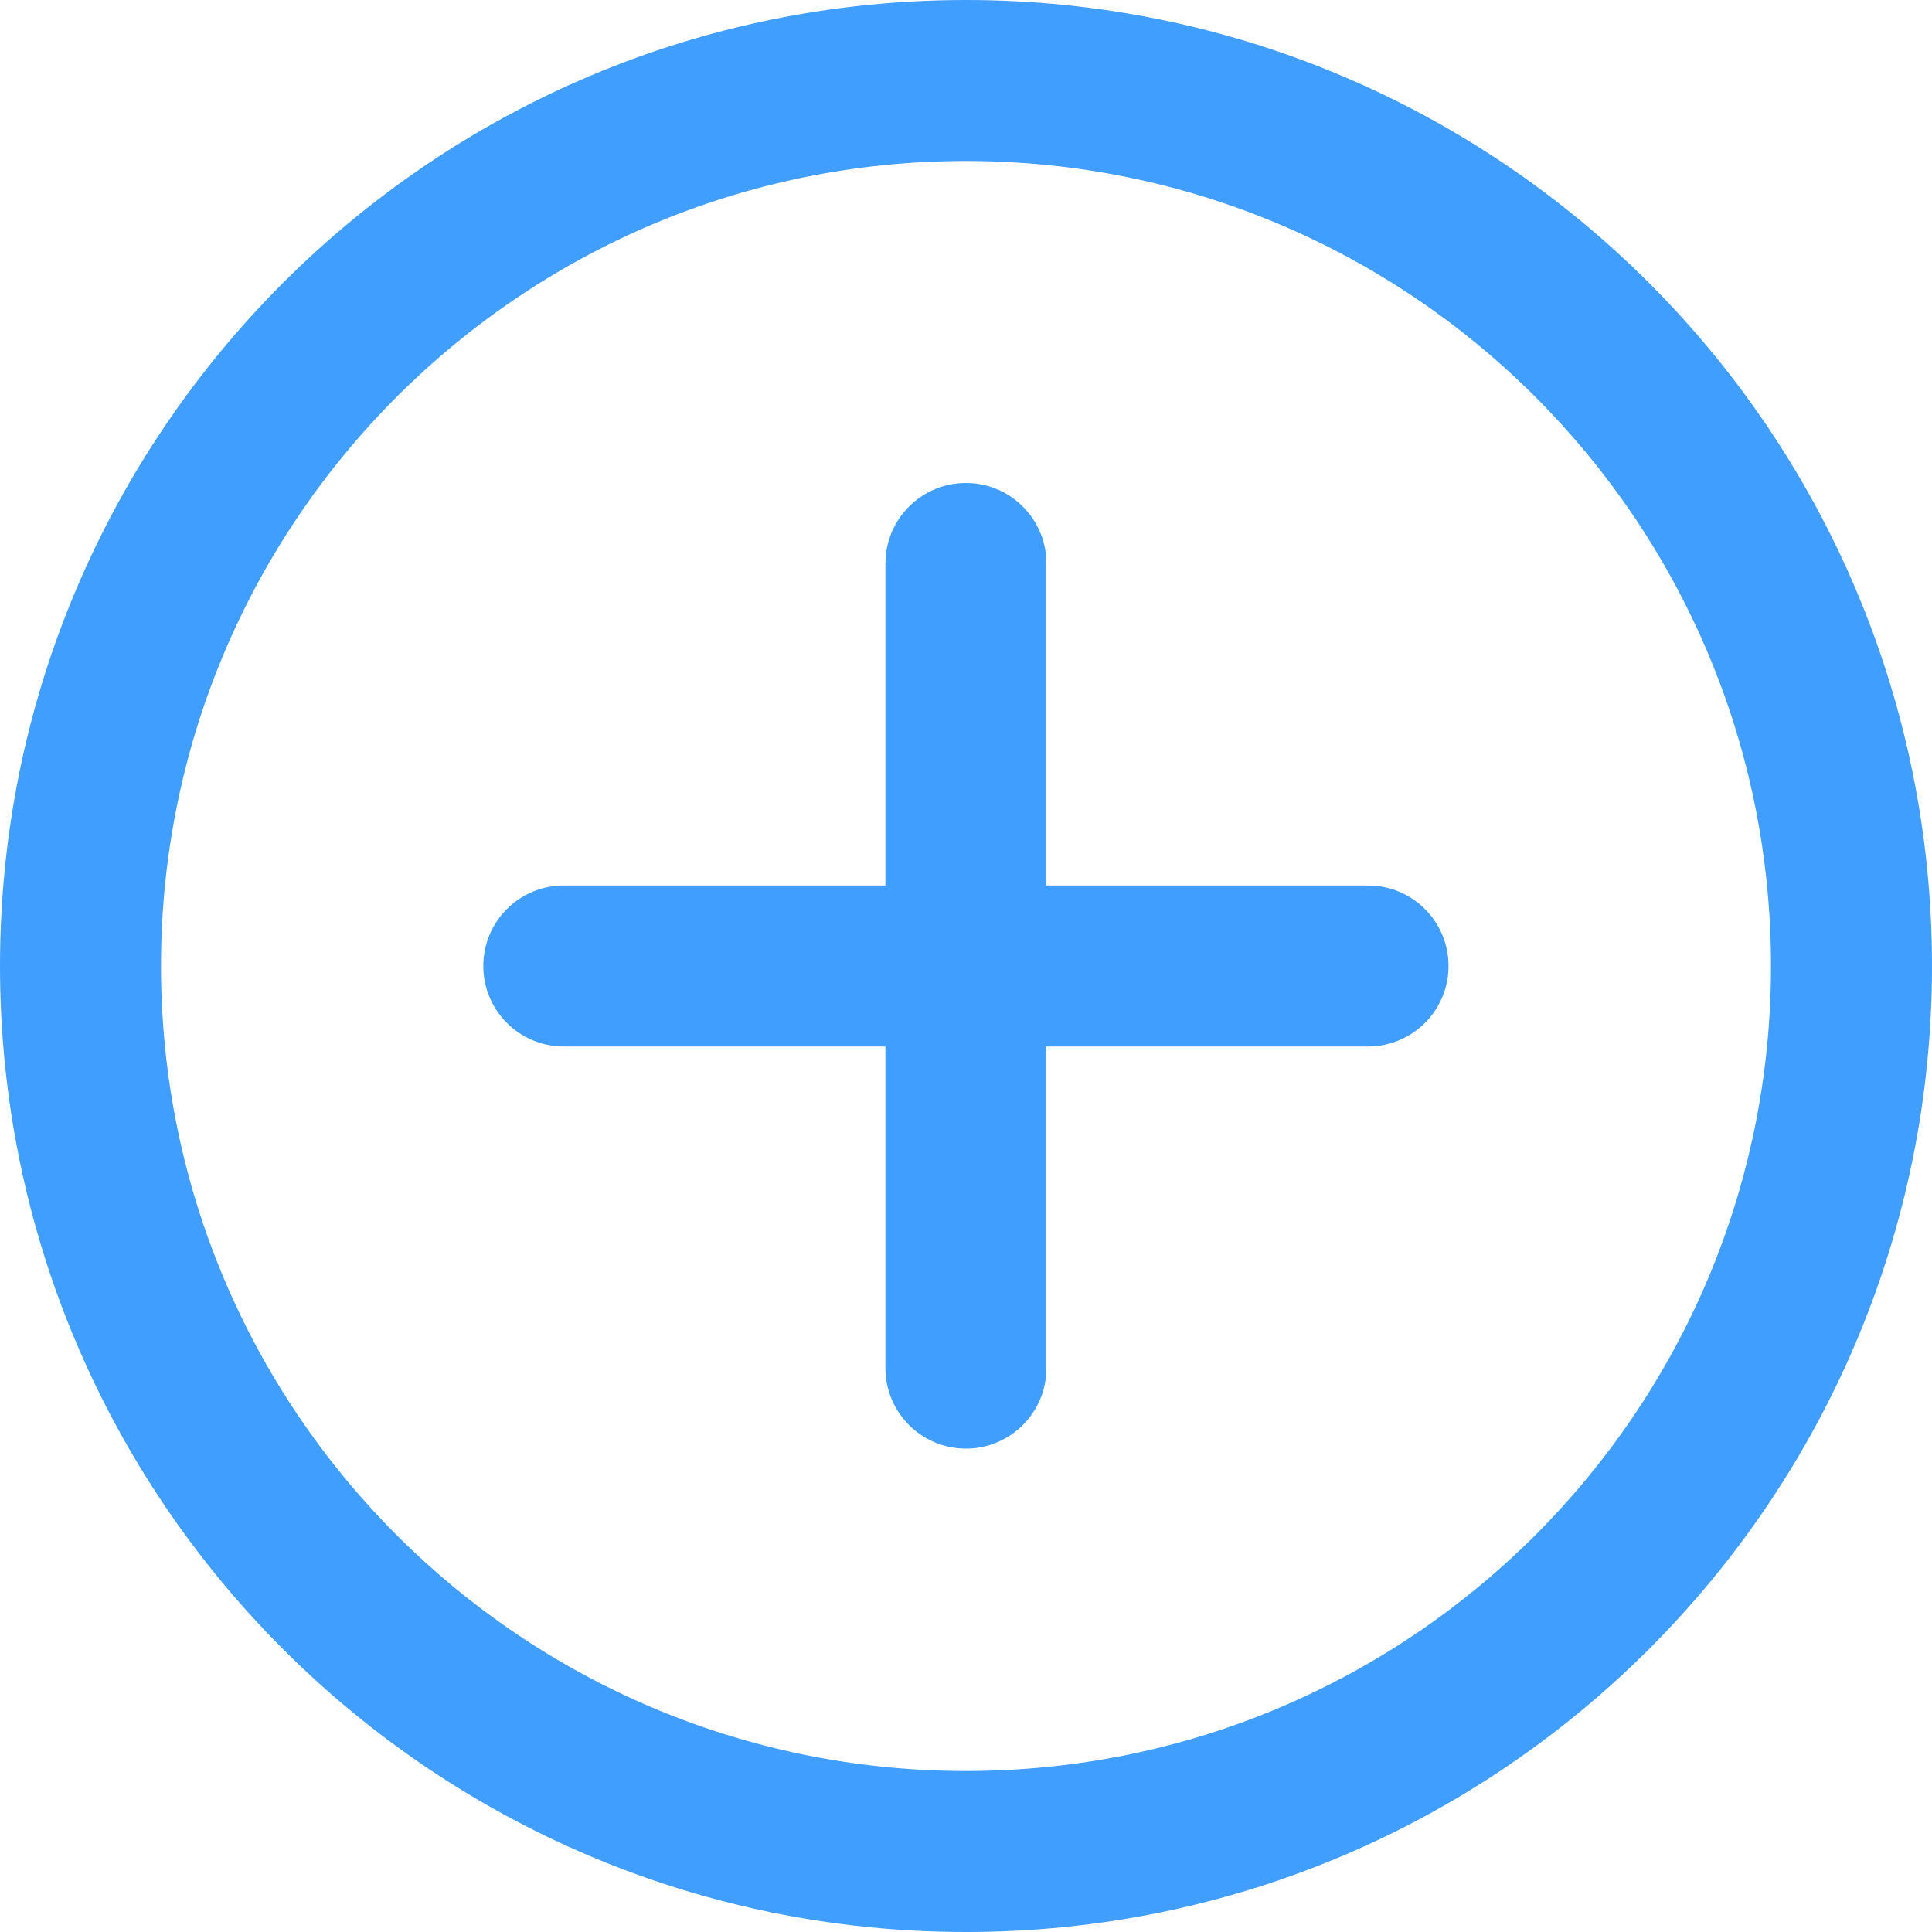
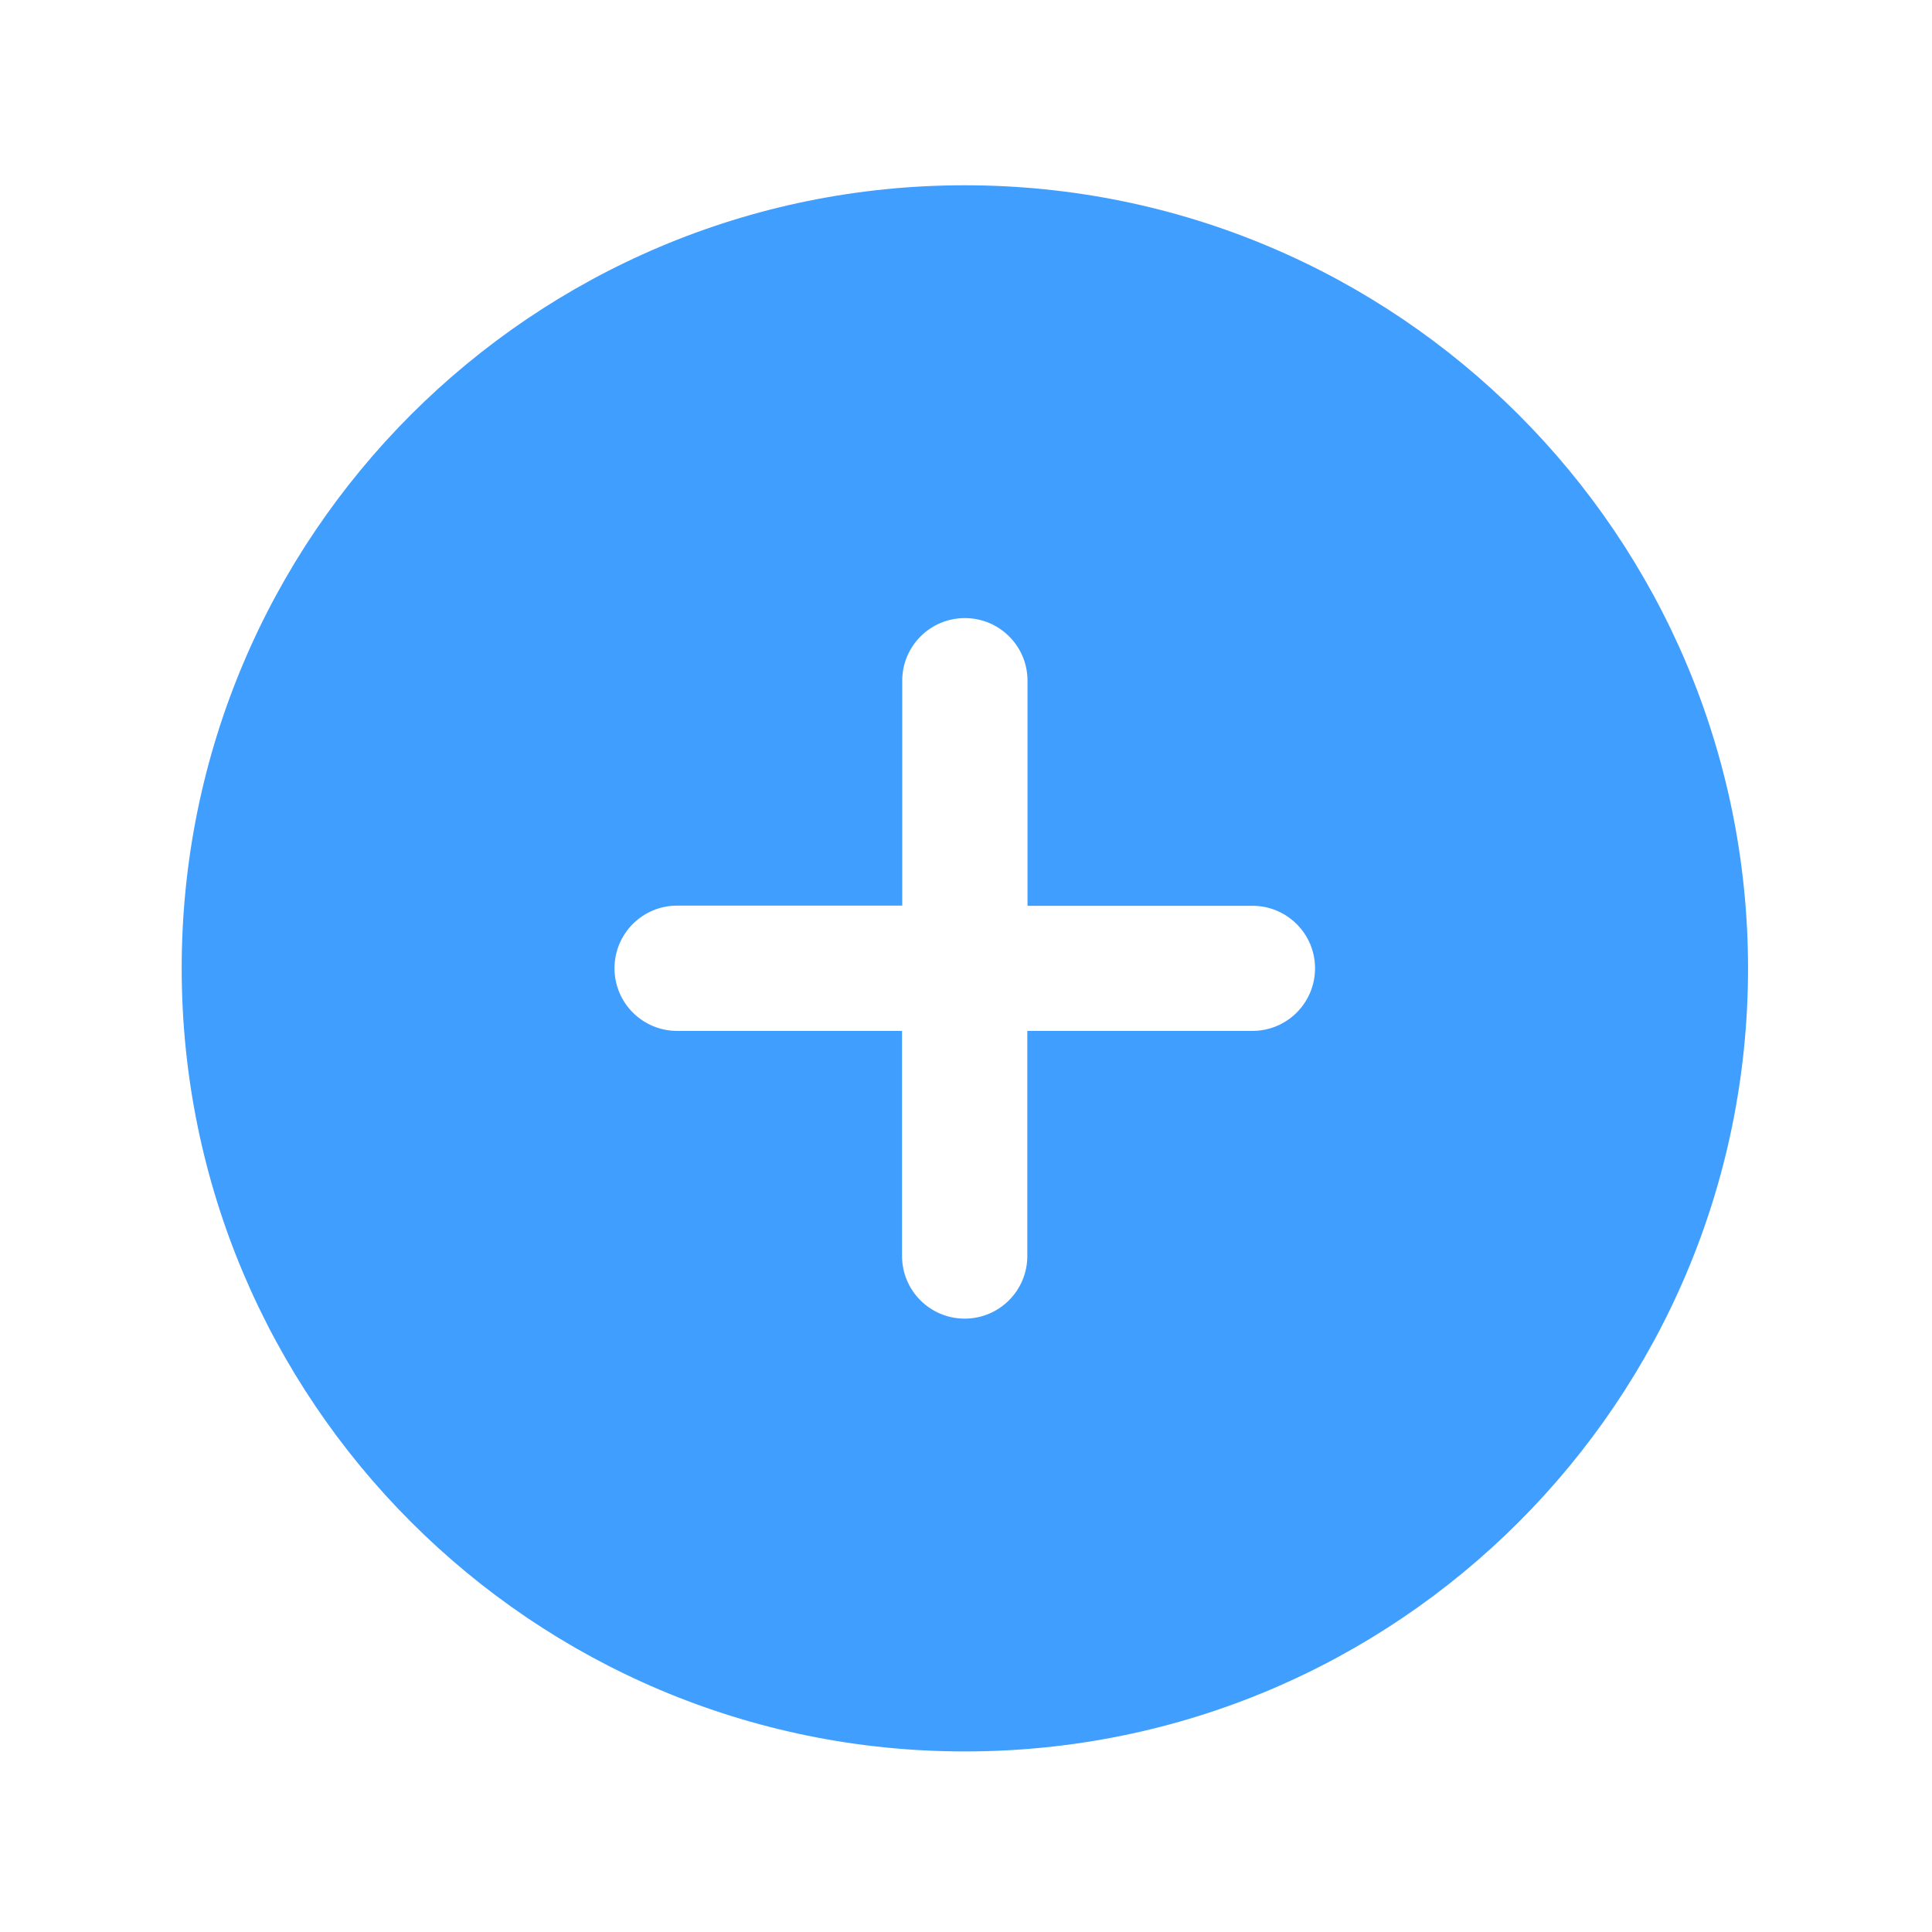
- <svg xmlns="http://www.w3.org/2000/svg" t="1600933341681" class="icon" viewBox="0 0 1024 1024" version="1.1" p-id="1167" width="200" height="200">
+ <svg xmlns="http://www.w3.org/2000/svg" t="1600937004415" class="icon" viewBox="0 0 1024 1024" version="1.1" p-id="2044" width="200" height="200">
  <defs>
    <style type="text/css" />
  </defs>
-   <path d="M512 0c282.752 0 512 229.248 512 512s-229.248 512-512 512S0 794.752 0 512 229.248 0 512 0z m0 85.333C276.352 85.333 85.333 276.352 85.333 512s191.019 426.667 426.667 426.667 426.667-191.019 426.667-426.667S747.648 85.333 512 85.333z m-0.043 170.667a42.667 42.667 0 0 1 42.667 42.667v170.667h170.667a42.667 42.667 0 0 1 0 85.333h-170.667v170.667a42.667 42.667 0 0 1-85.333 0v-170.667h-170.667a42.667 42.667 0 0 1 0-85.333h170.667V298.667a42.667 42.667 0 0 1 42.667-42.667z" fill="#409eff" p-id="1168" />
+   <path d="M511.3 98.2c-229.2 0-415 185.8-415 415s185.8 415.1 415.1 415.1 415.1-185.8 415.1-415.1c-0.1-229.2-185.9-415-415.2-415z m185.7 415c0 18.3-14.8 33.2-33.2 33.2H544.5v119.3c0 18.3-14.8 33.2-33.2 33.2-18.3 0-33.2-14.8-33.2-33.2V546.4H358.9c-18.3 0-33.2-14.8-33.2-33.2 0-18.3 14.8-33.2 33.2-33.2h119.3V360.8c0-18.3 14.8-33.2 33.2-33.2 18.3 0 33.2 14.8 33.2 33.2v119.3h119.3c18.2 0 33.1 14.8 33.1 33.1z" fill="#409eff" p-id="2045" />
</svg>
